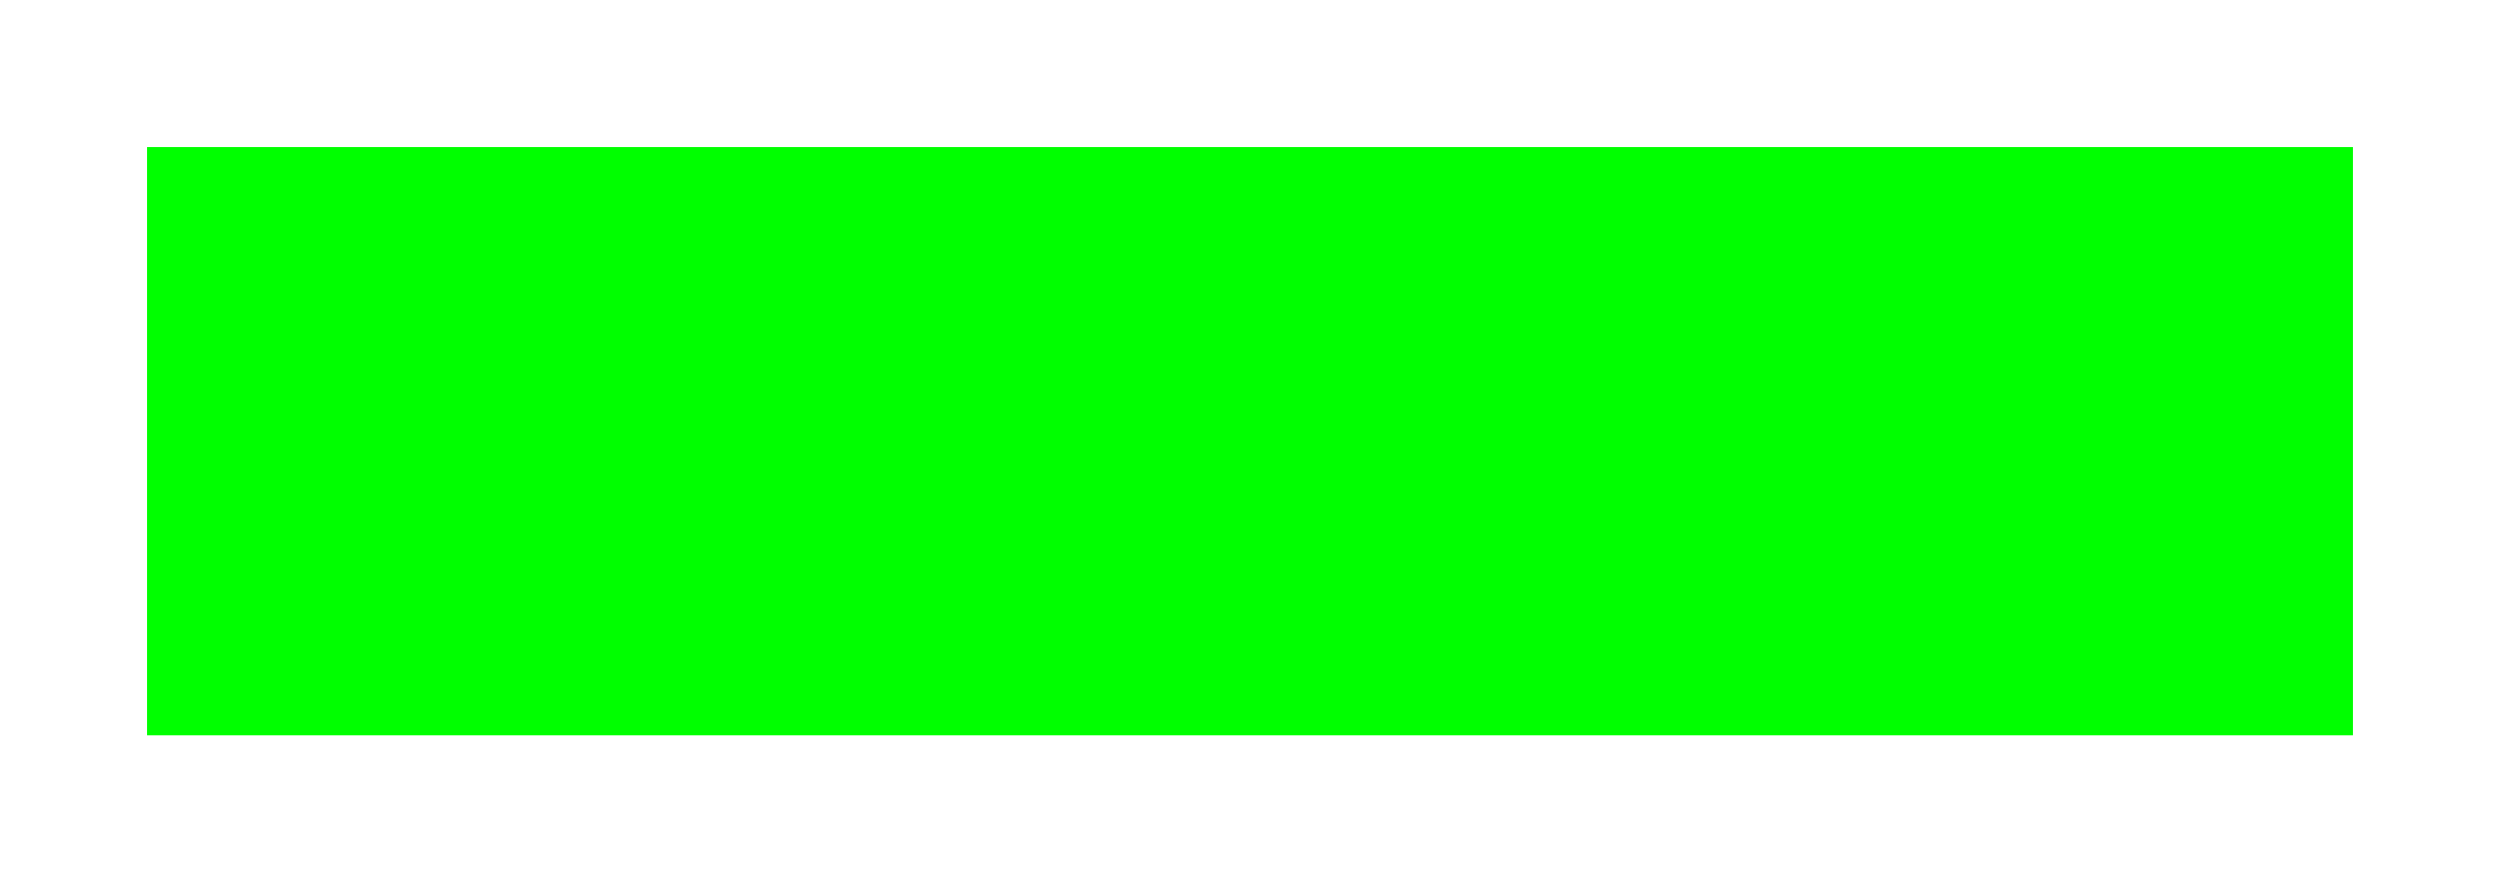
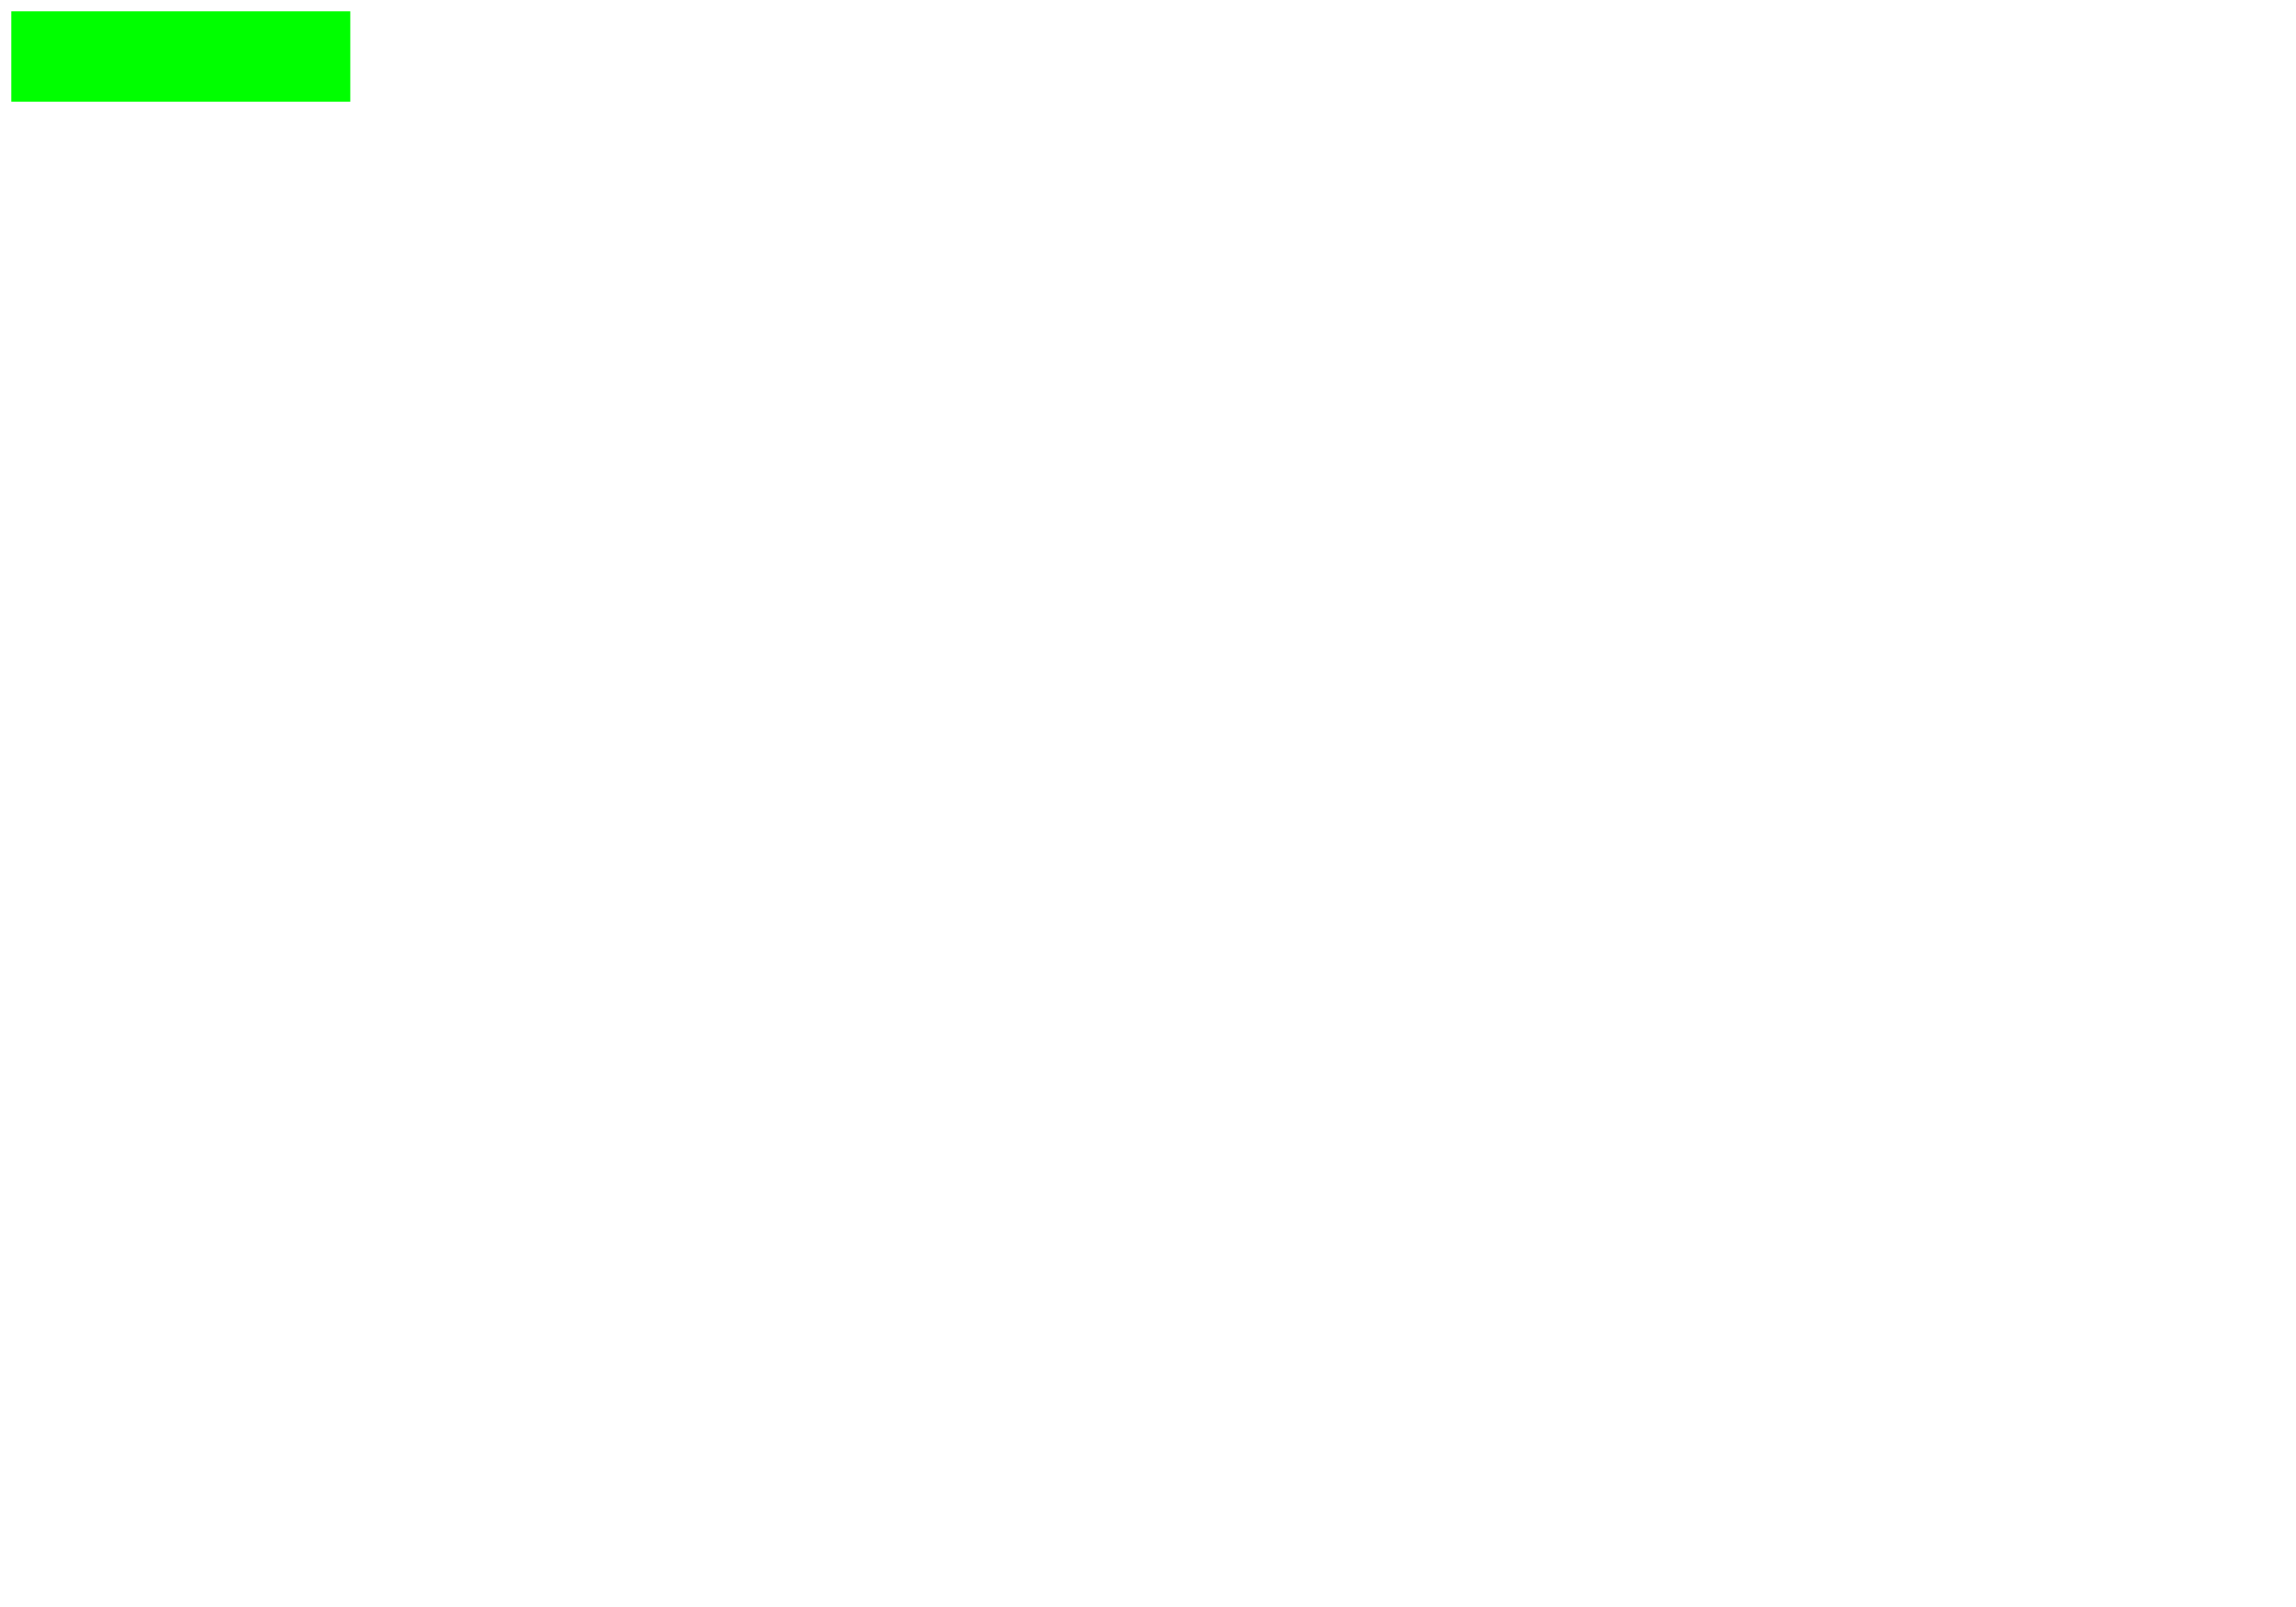
- <svg xmlns="http://www.w3.org/2000/svg" version="1.1" width="170.000mm" height="60.000mm" viewBox="0 0 170.000 60.000">
-   <rect x="10.000" y="10.000" width="150.000" height="40.000" fill="#00FF00" stroke="none" />
+ <svg xmlns="http://www.w3.org/2000/svg" version="1.1" width="1016.000mm" height="711.000mm" viewBox="0 0 1016.000 711.000">
+   <rect x="5.000" y="5.000" width="150.000" height="40.000" fill="#00FF00" stroke="none" />
</svg>
